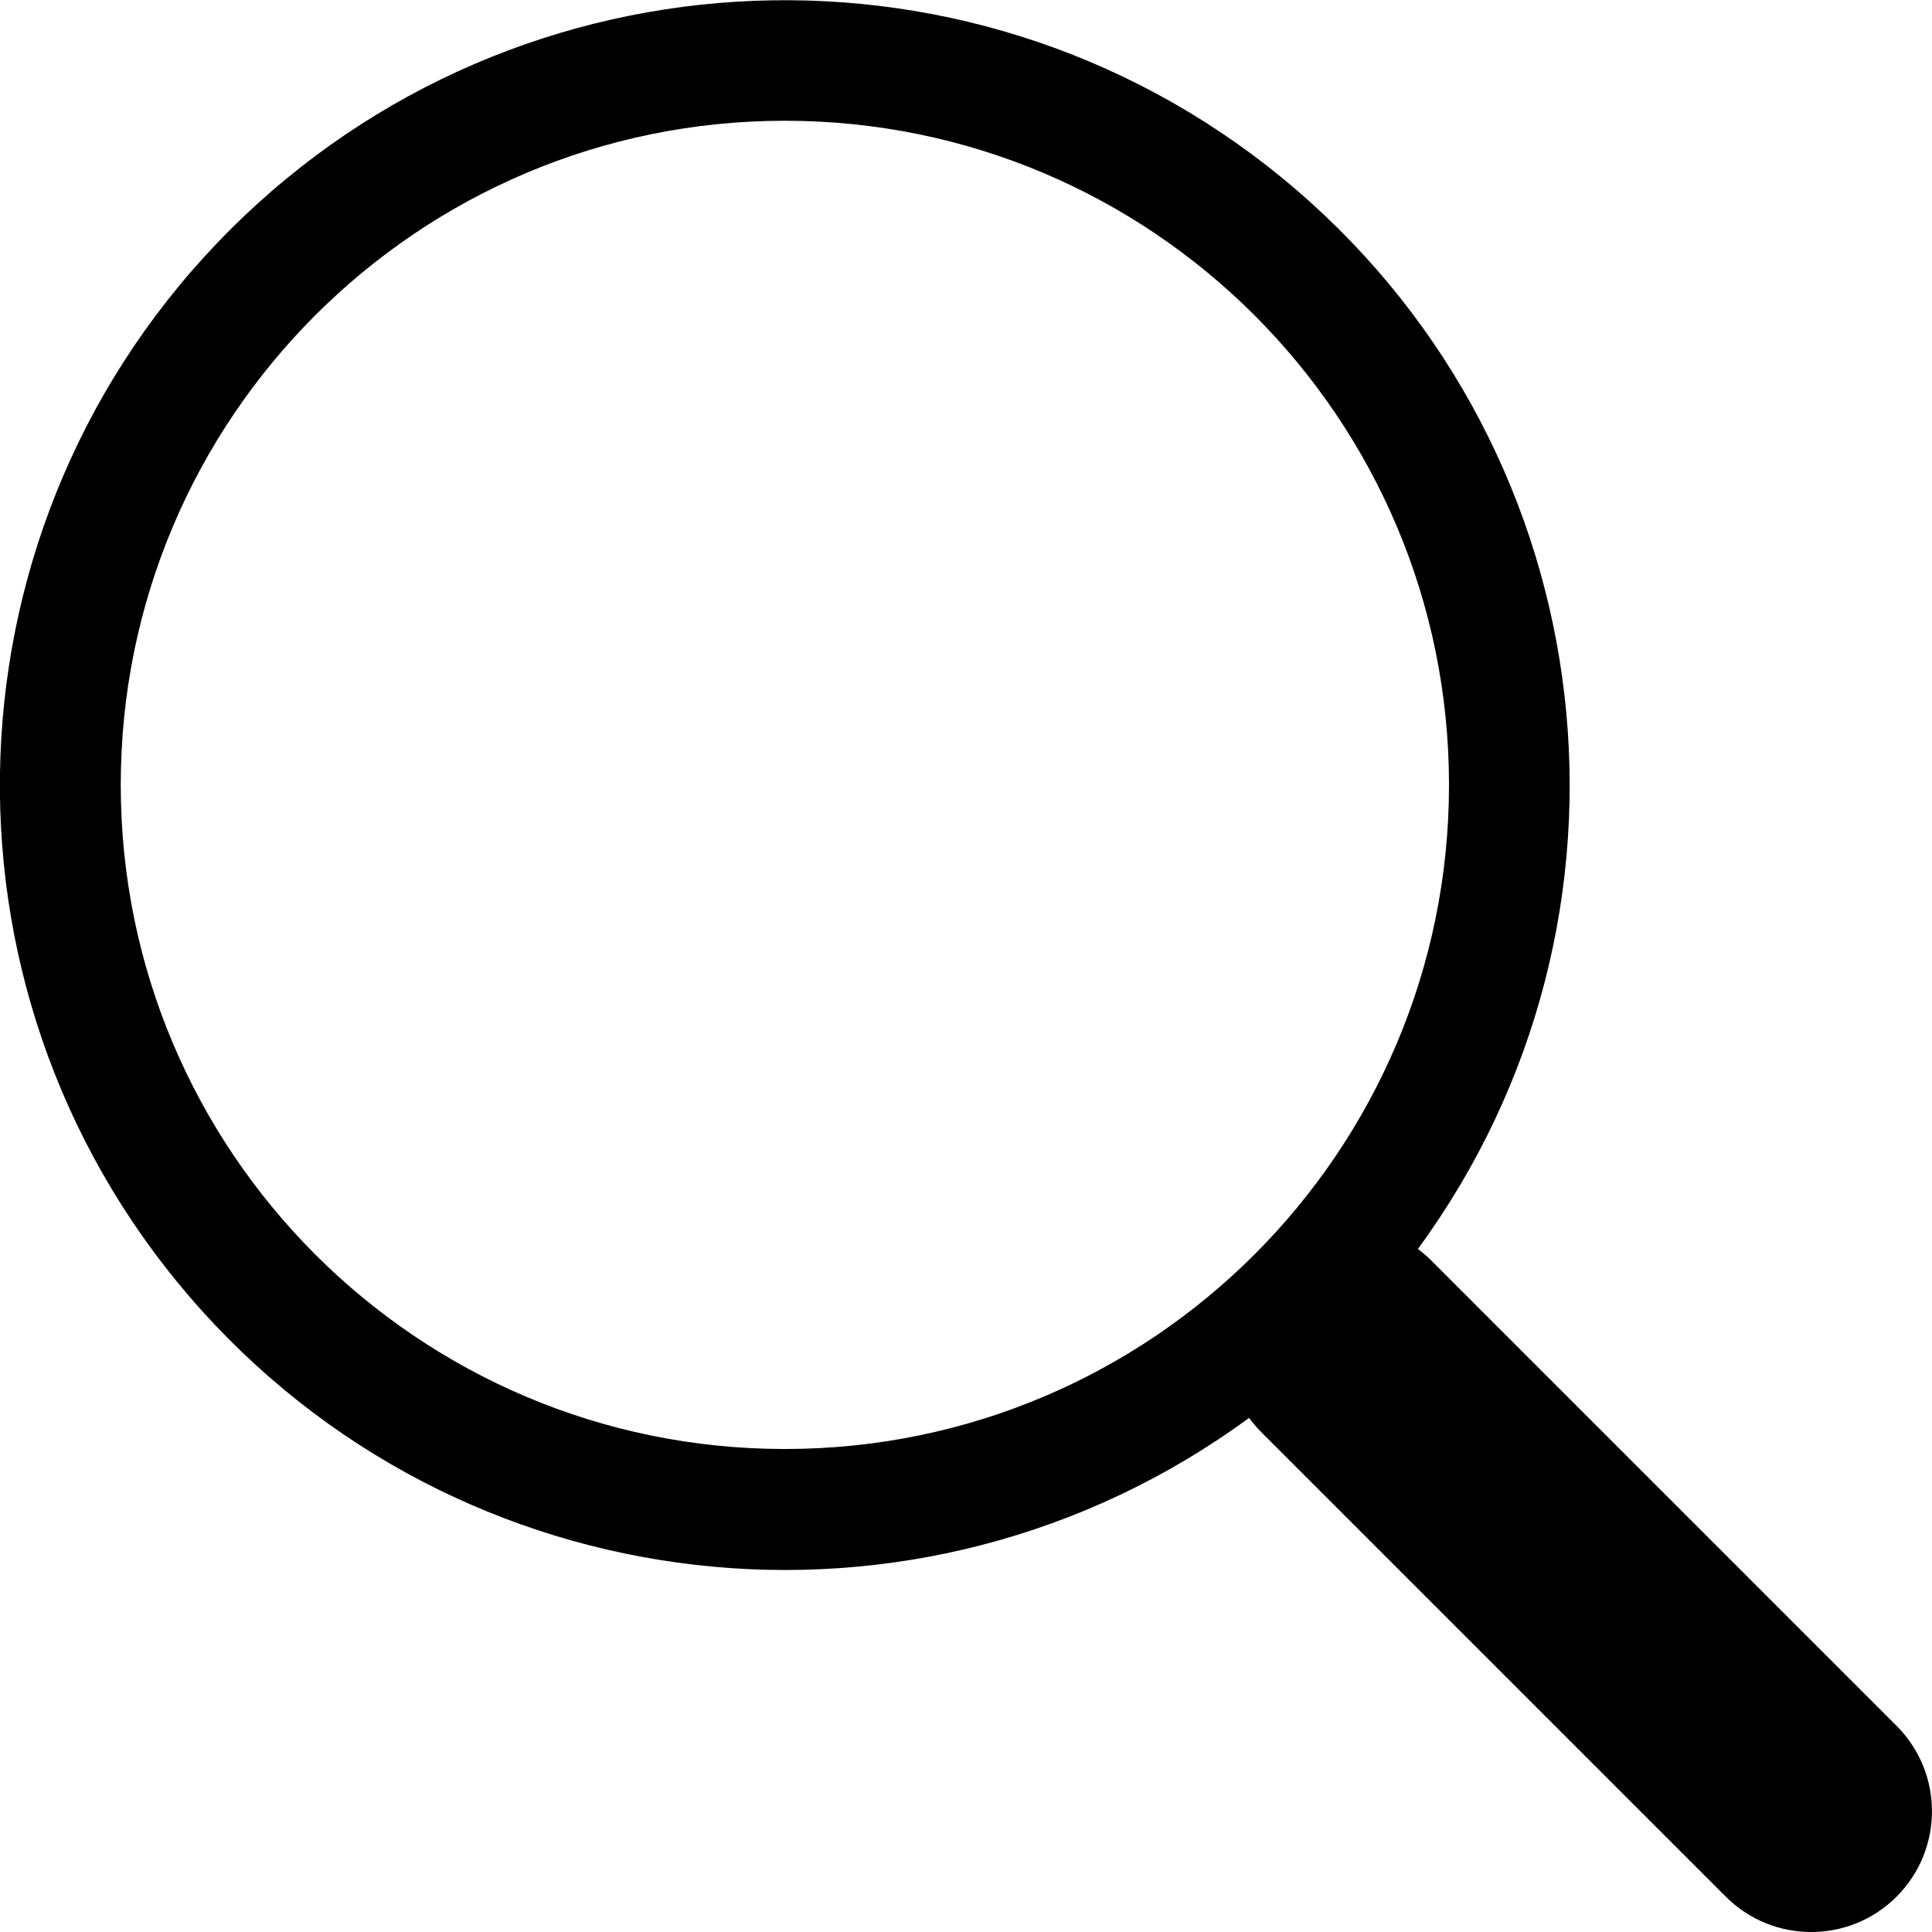
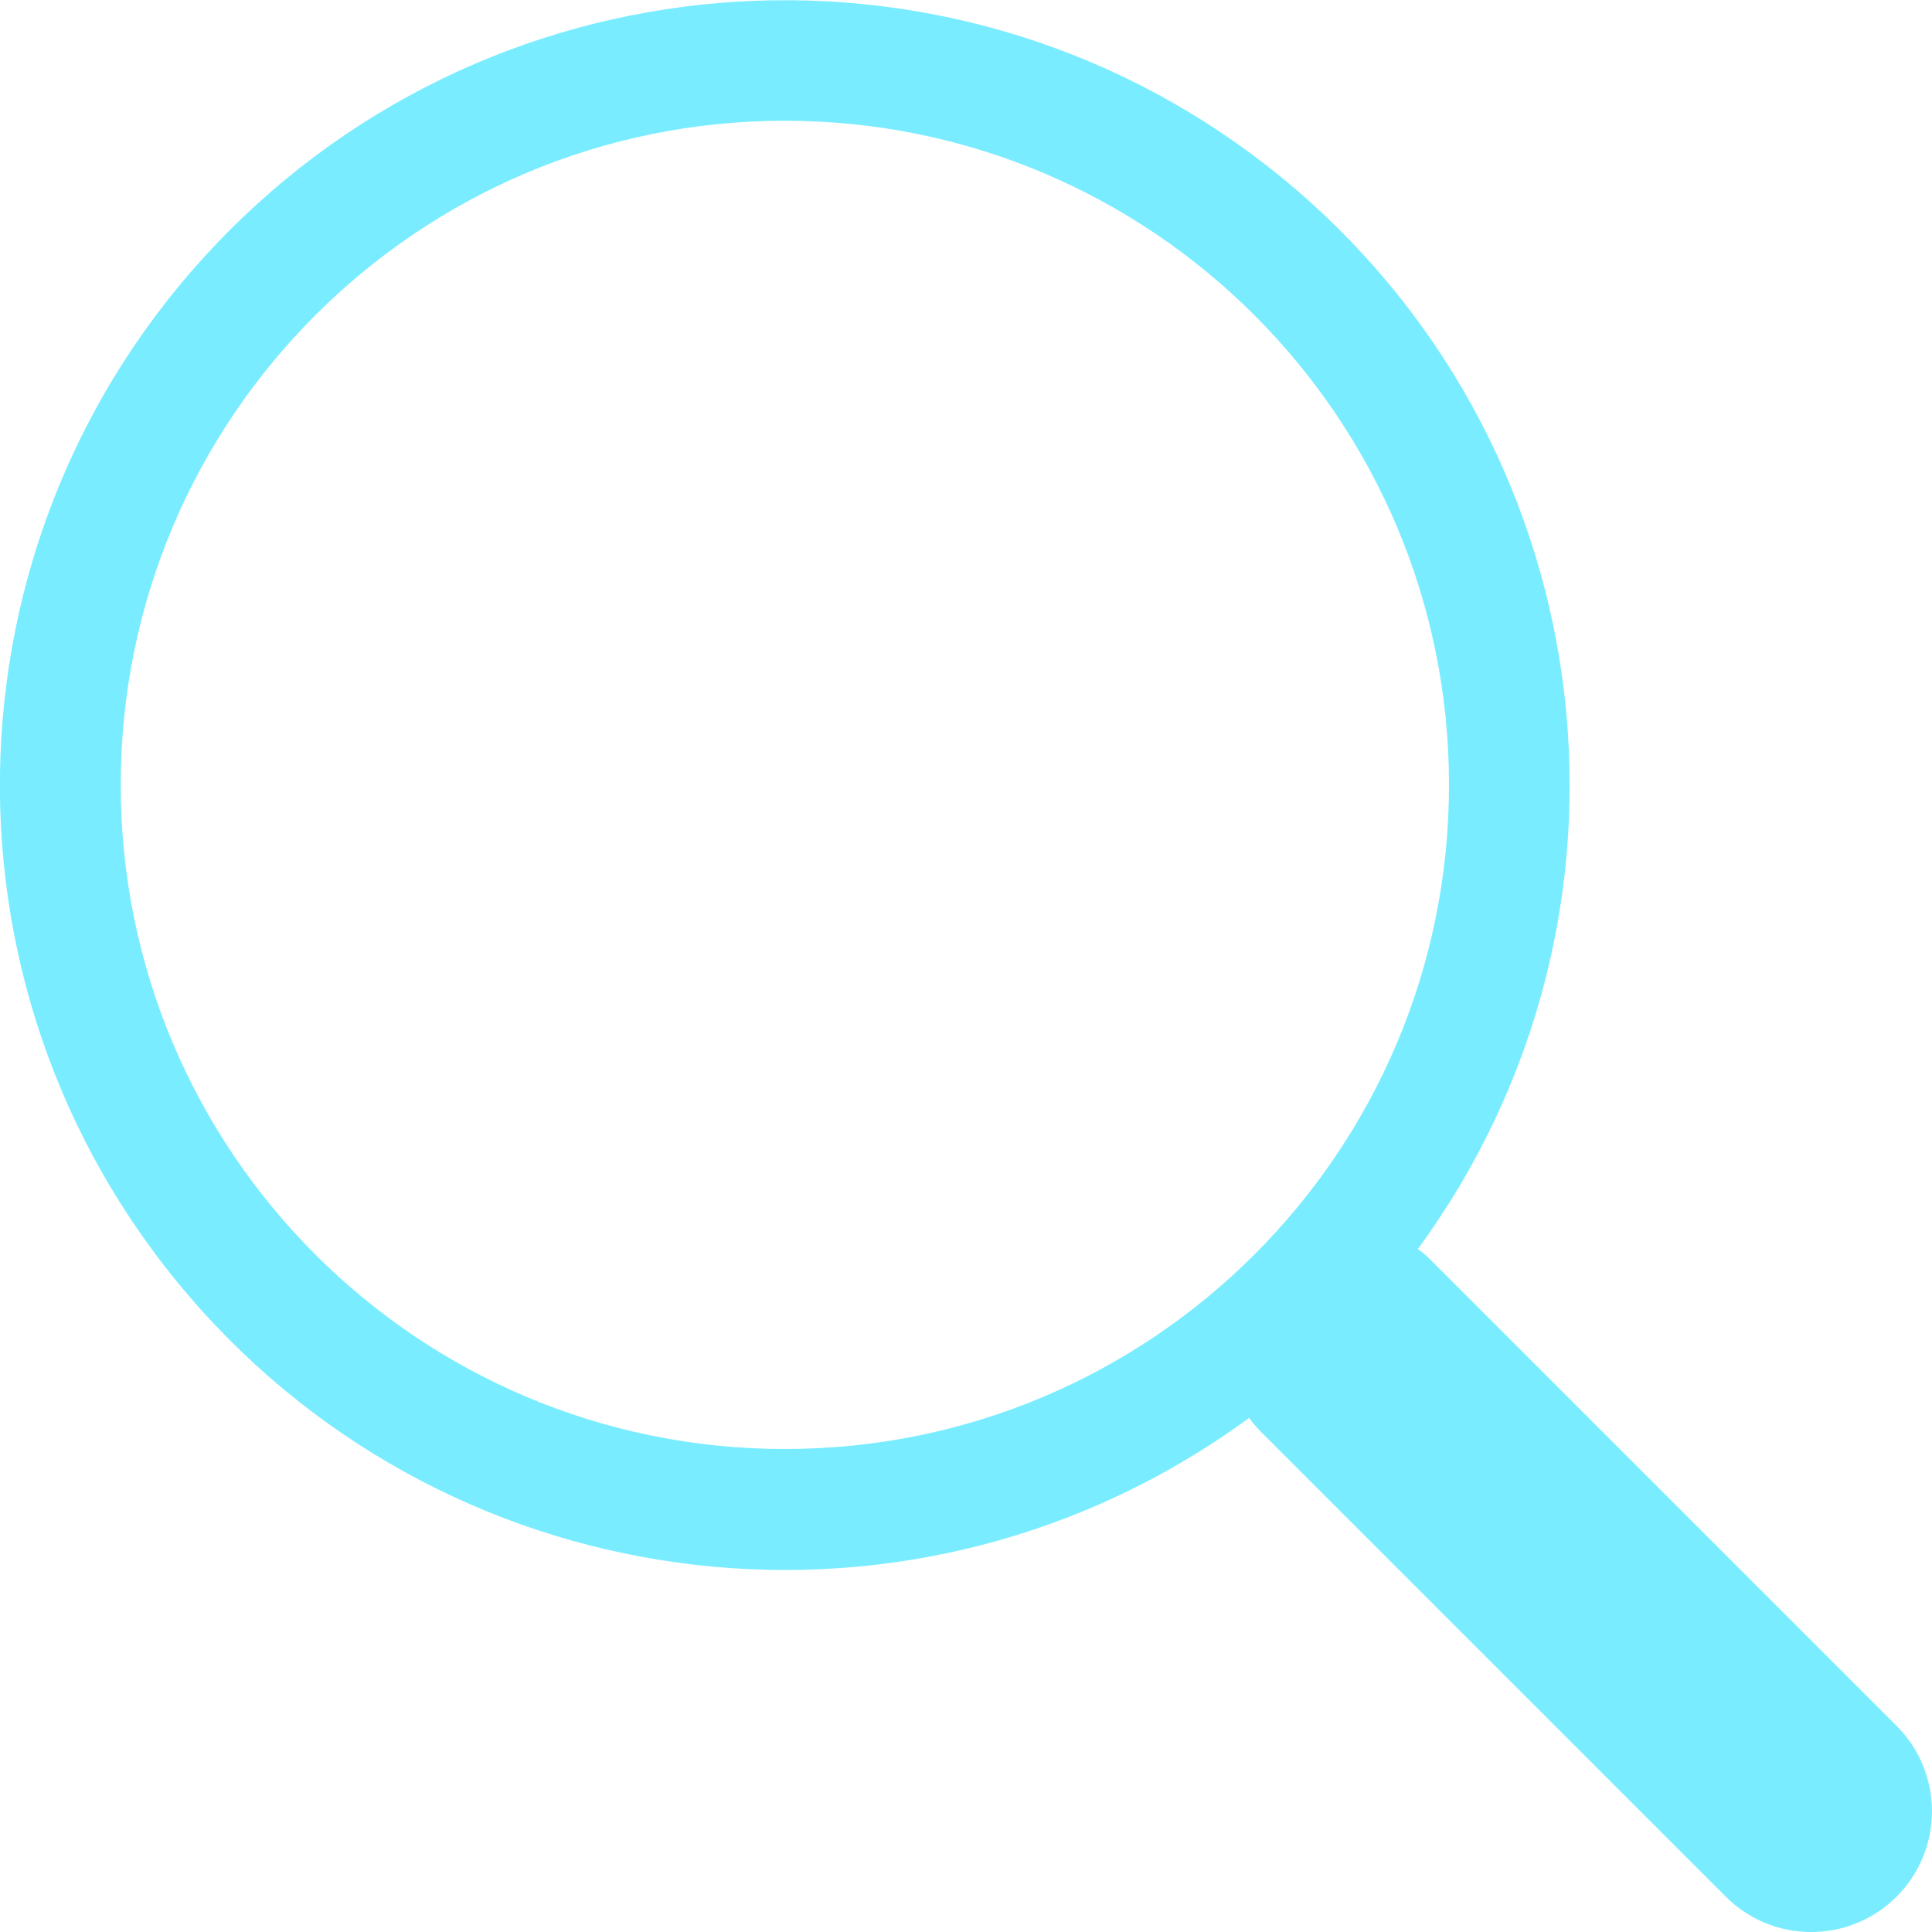
- <svg xmlns="http://www.w3.org/2000/svg" width="16" height="16" fill="currentColor" class="bi bi-search" viewBox="0 0 16 16">
+ <svg xmlns="http://www.w3.org/2000/svg" width="16" height="16" fill="#79EDFF" class="bi bi-search" viewBox="0 0 16 16">
  <path d="M11.742 10.344a6.5 6.5 0 1 0-1.397 1.398h-.001q.044.06.098.115l3.85 3.85a1 1 0 0 0 1.415-1.414l-3.85-3.85a1 1 0 0 0-.115-.1zM12 6.5a5.5 5.5 0 1 1-11 0 5.5 5.5 0 0 1 11 0" />
</svg>
